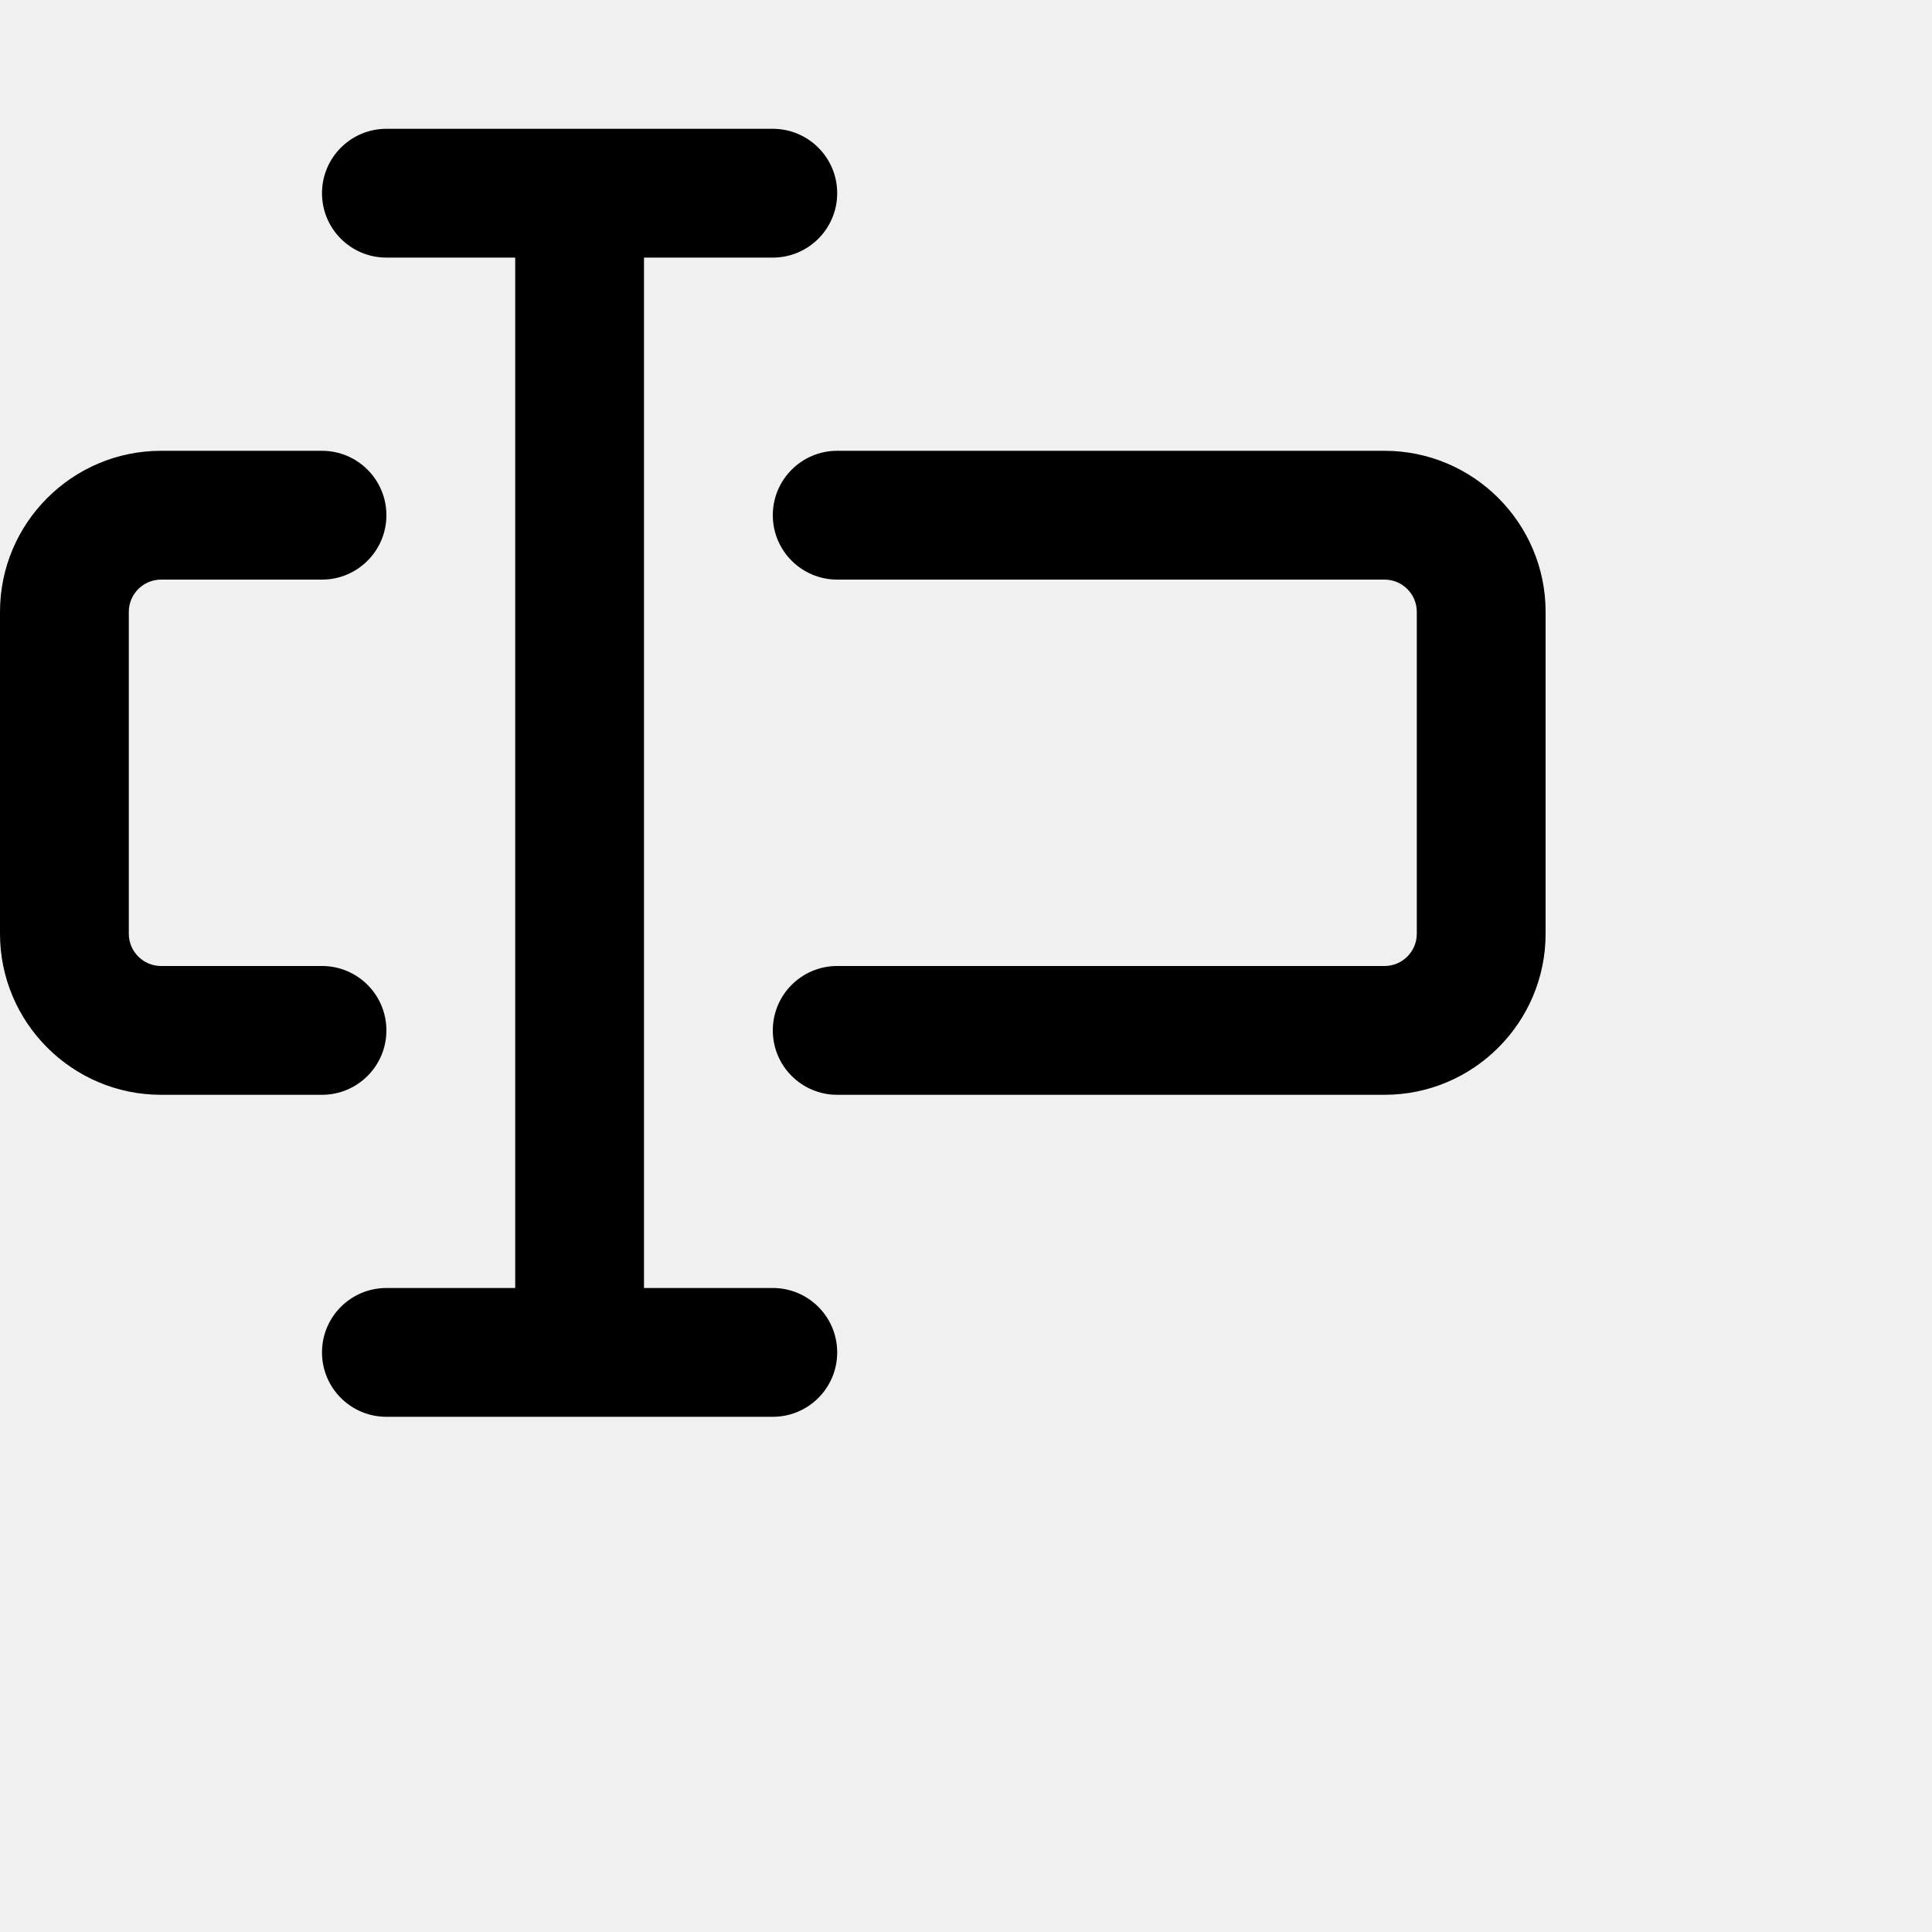
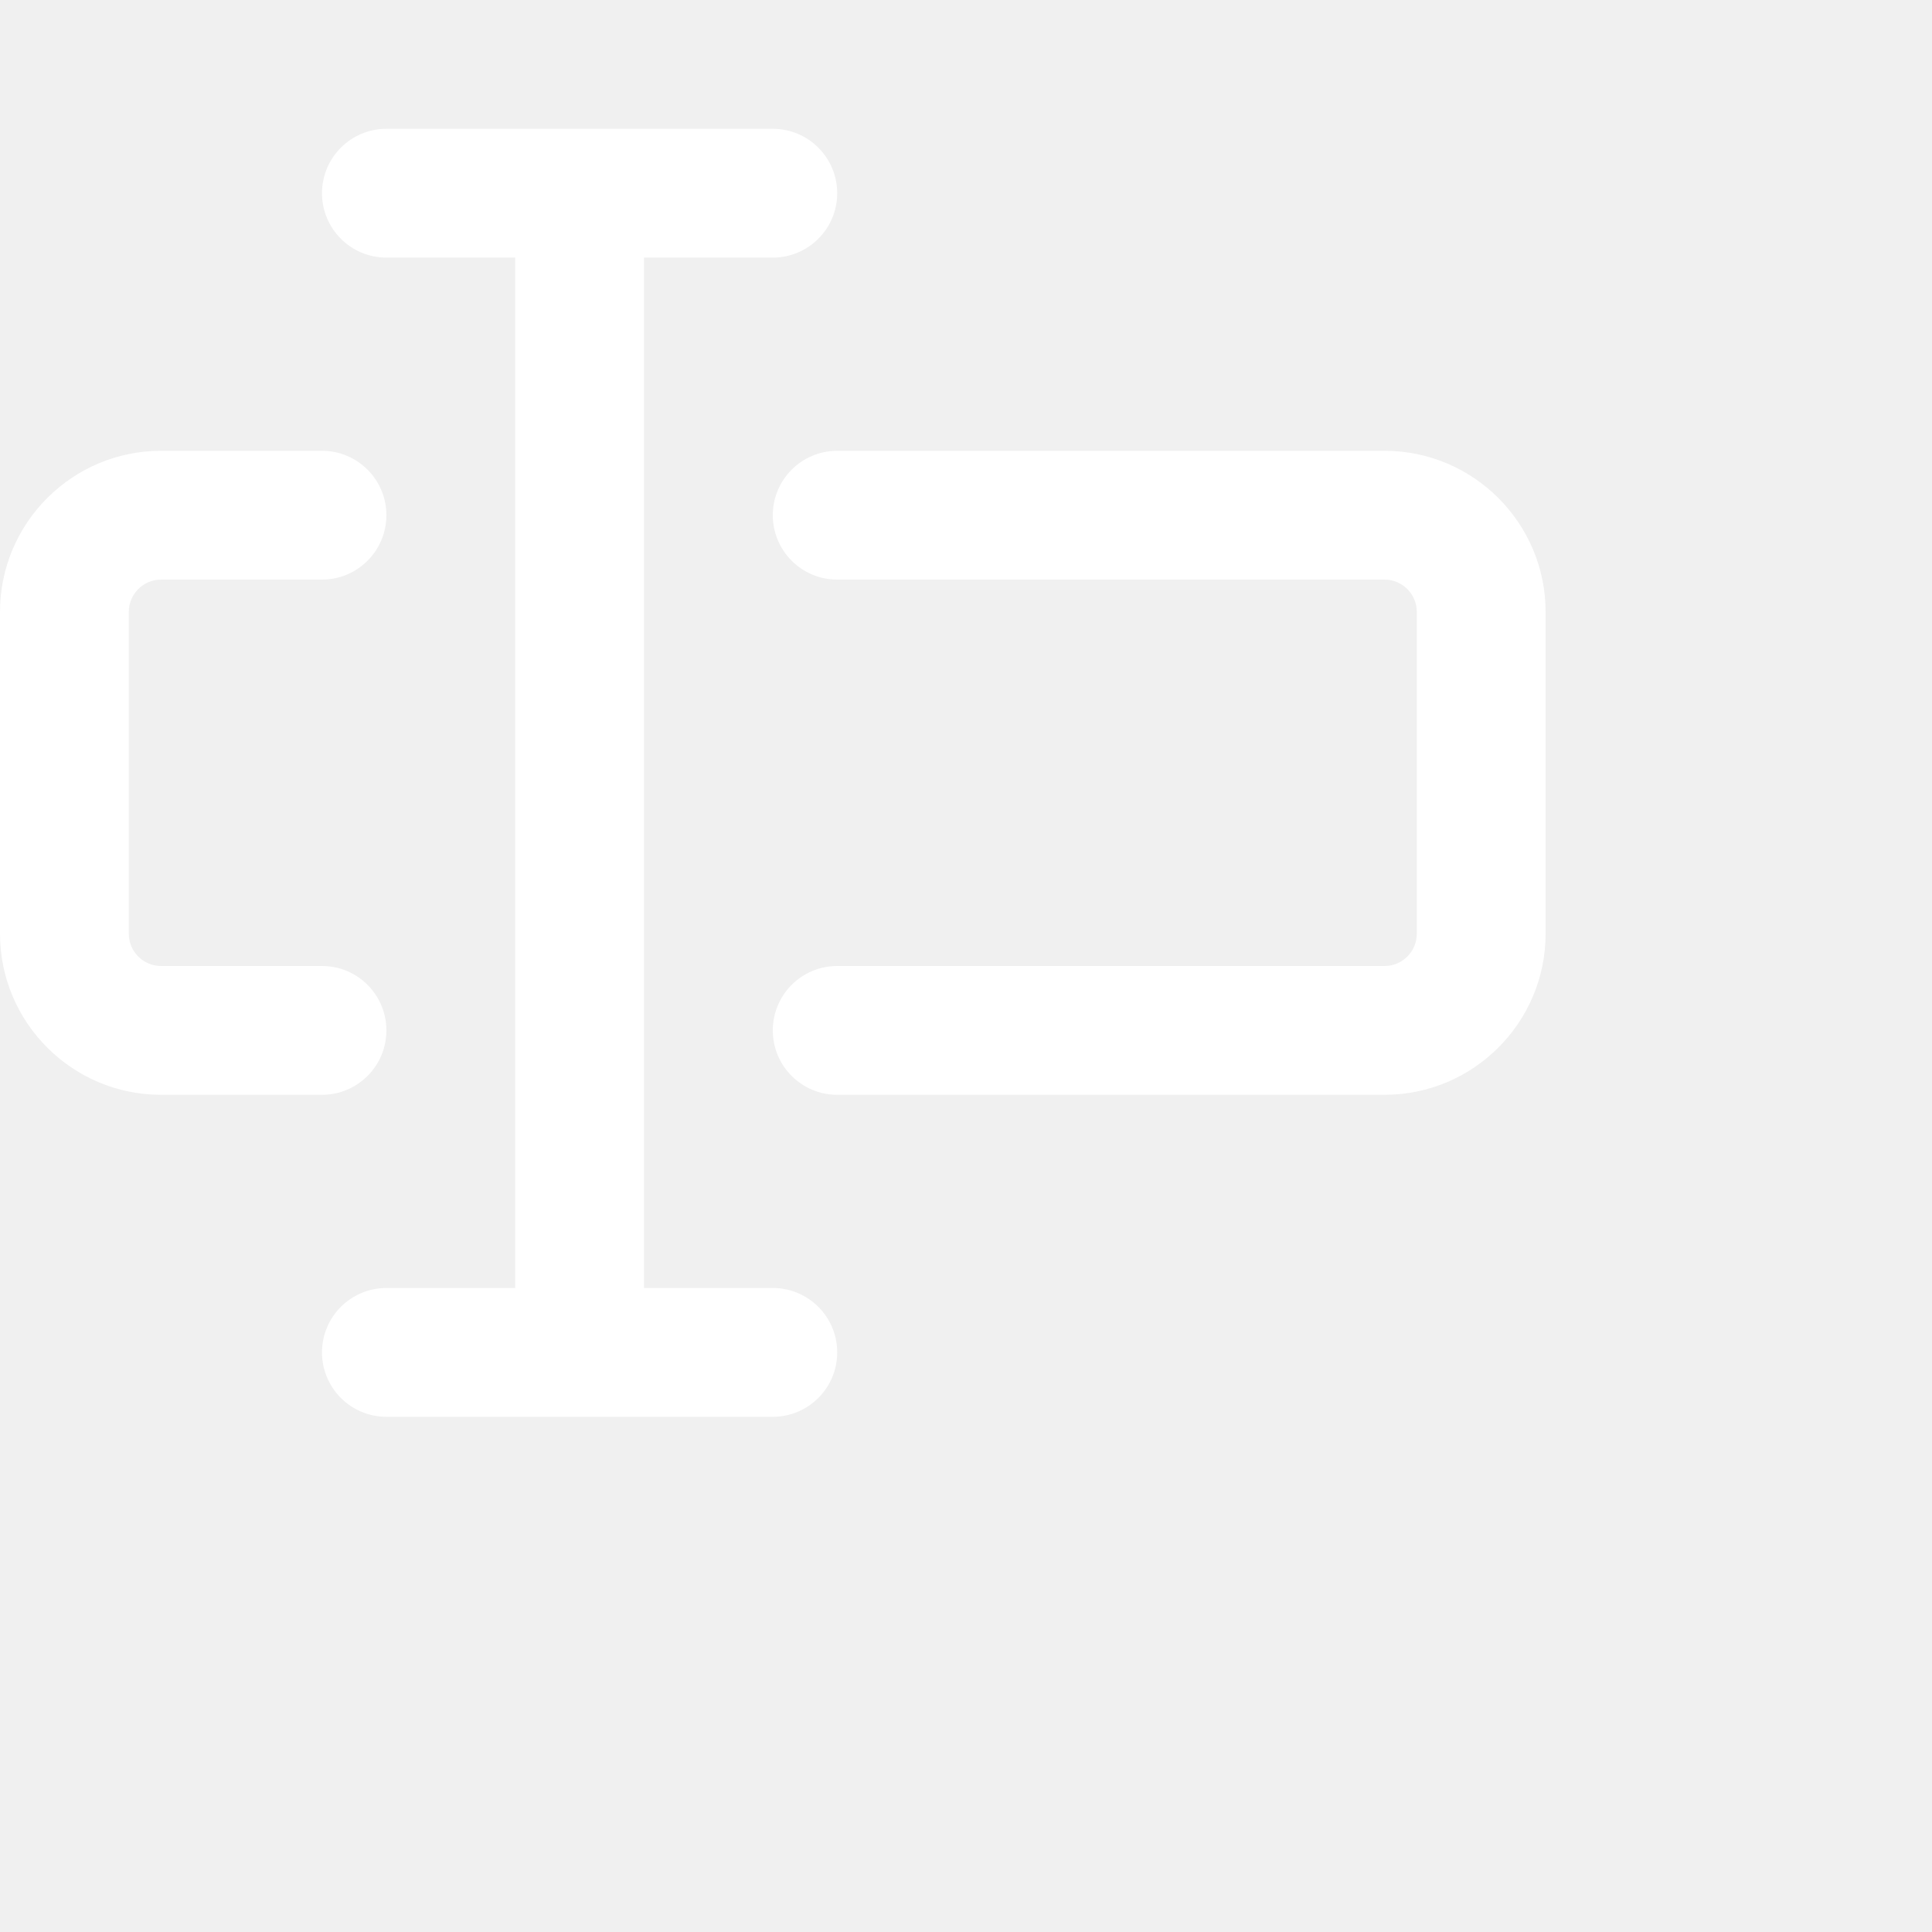
- <svg xmlns="http://www.w3.org/2000/svg" width="30px" height="30px" x="0px" y="0px">
+ <svg xmlns="http://www.w3.org/2000/svg" class="input-items" style="fill: white; " width="30px" height="30px" x="0px" y="0px">
  <g>
    <path d="M21.499 17h-8.499c-.552 0-1-.447-1-1s.448-1 1-1h8.5c.275 0 .5-.225.5-.501v-4.998c0-.276-.225-.501-.501-.501h-8.499c-.552 0-1-.448-1-1s.448-1 1-1h8.499c1.379 0 2.501 1.122 2.501 2.501v4.998c0 1.379-1.122 2.501-2.501 2.501zM5 17h-2.499c-1.379 0-2.501-1.122-2.501-2.501v-4.998c0-1.379 1.122-2.501 2.501-2.501h2.499c.552 0 1 .448 1 1s-.448 1-1 1h-2.499c-.276 0-.501.225-.501.501v4.998c0 .276.225.501.501.501h2.499c.552 0 1 .447 1 1s-.448 1-1 1zM9 22c-.552 0-1-.447-1-1v-18c0-.552.448-1 1-1s1 .448 1 1v18c0 .553-.448 1-1 1zM12 4h-6c-.553 0-1-.448-1-1s.448-1 1-1h6c.552 0 1 .448 1 1s-.448 1-1 1zM12 22h-6c-.552 0-1-.447-1-1s.448-1 1-1h6c.552 0 1 .447 1 1s-.448 1-1 1z" />
  </g>
</svg>
